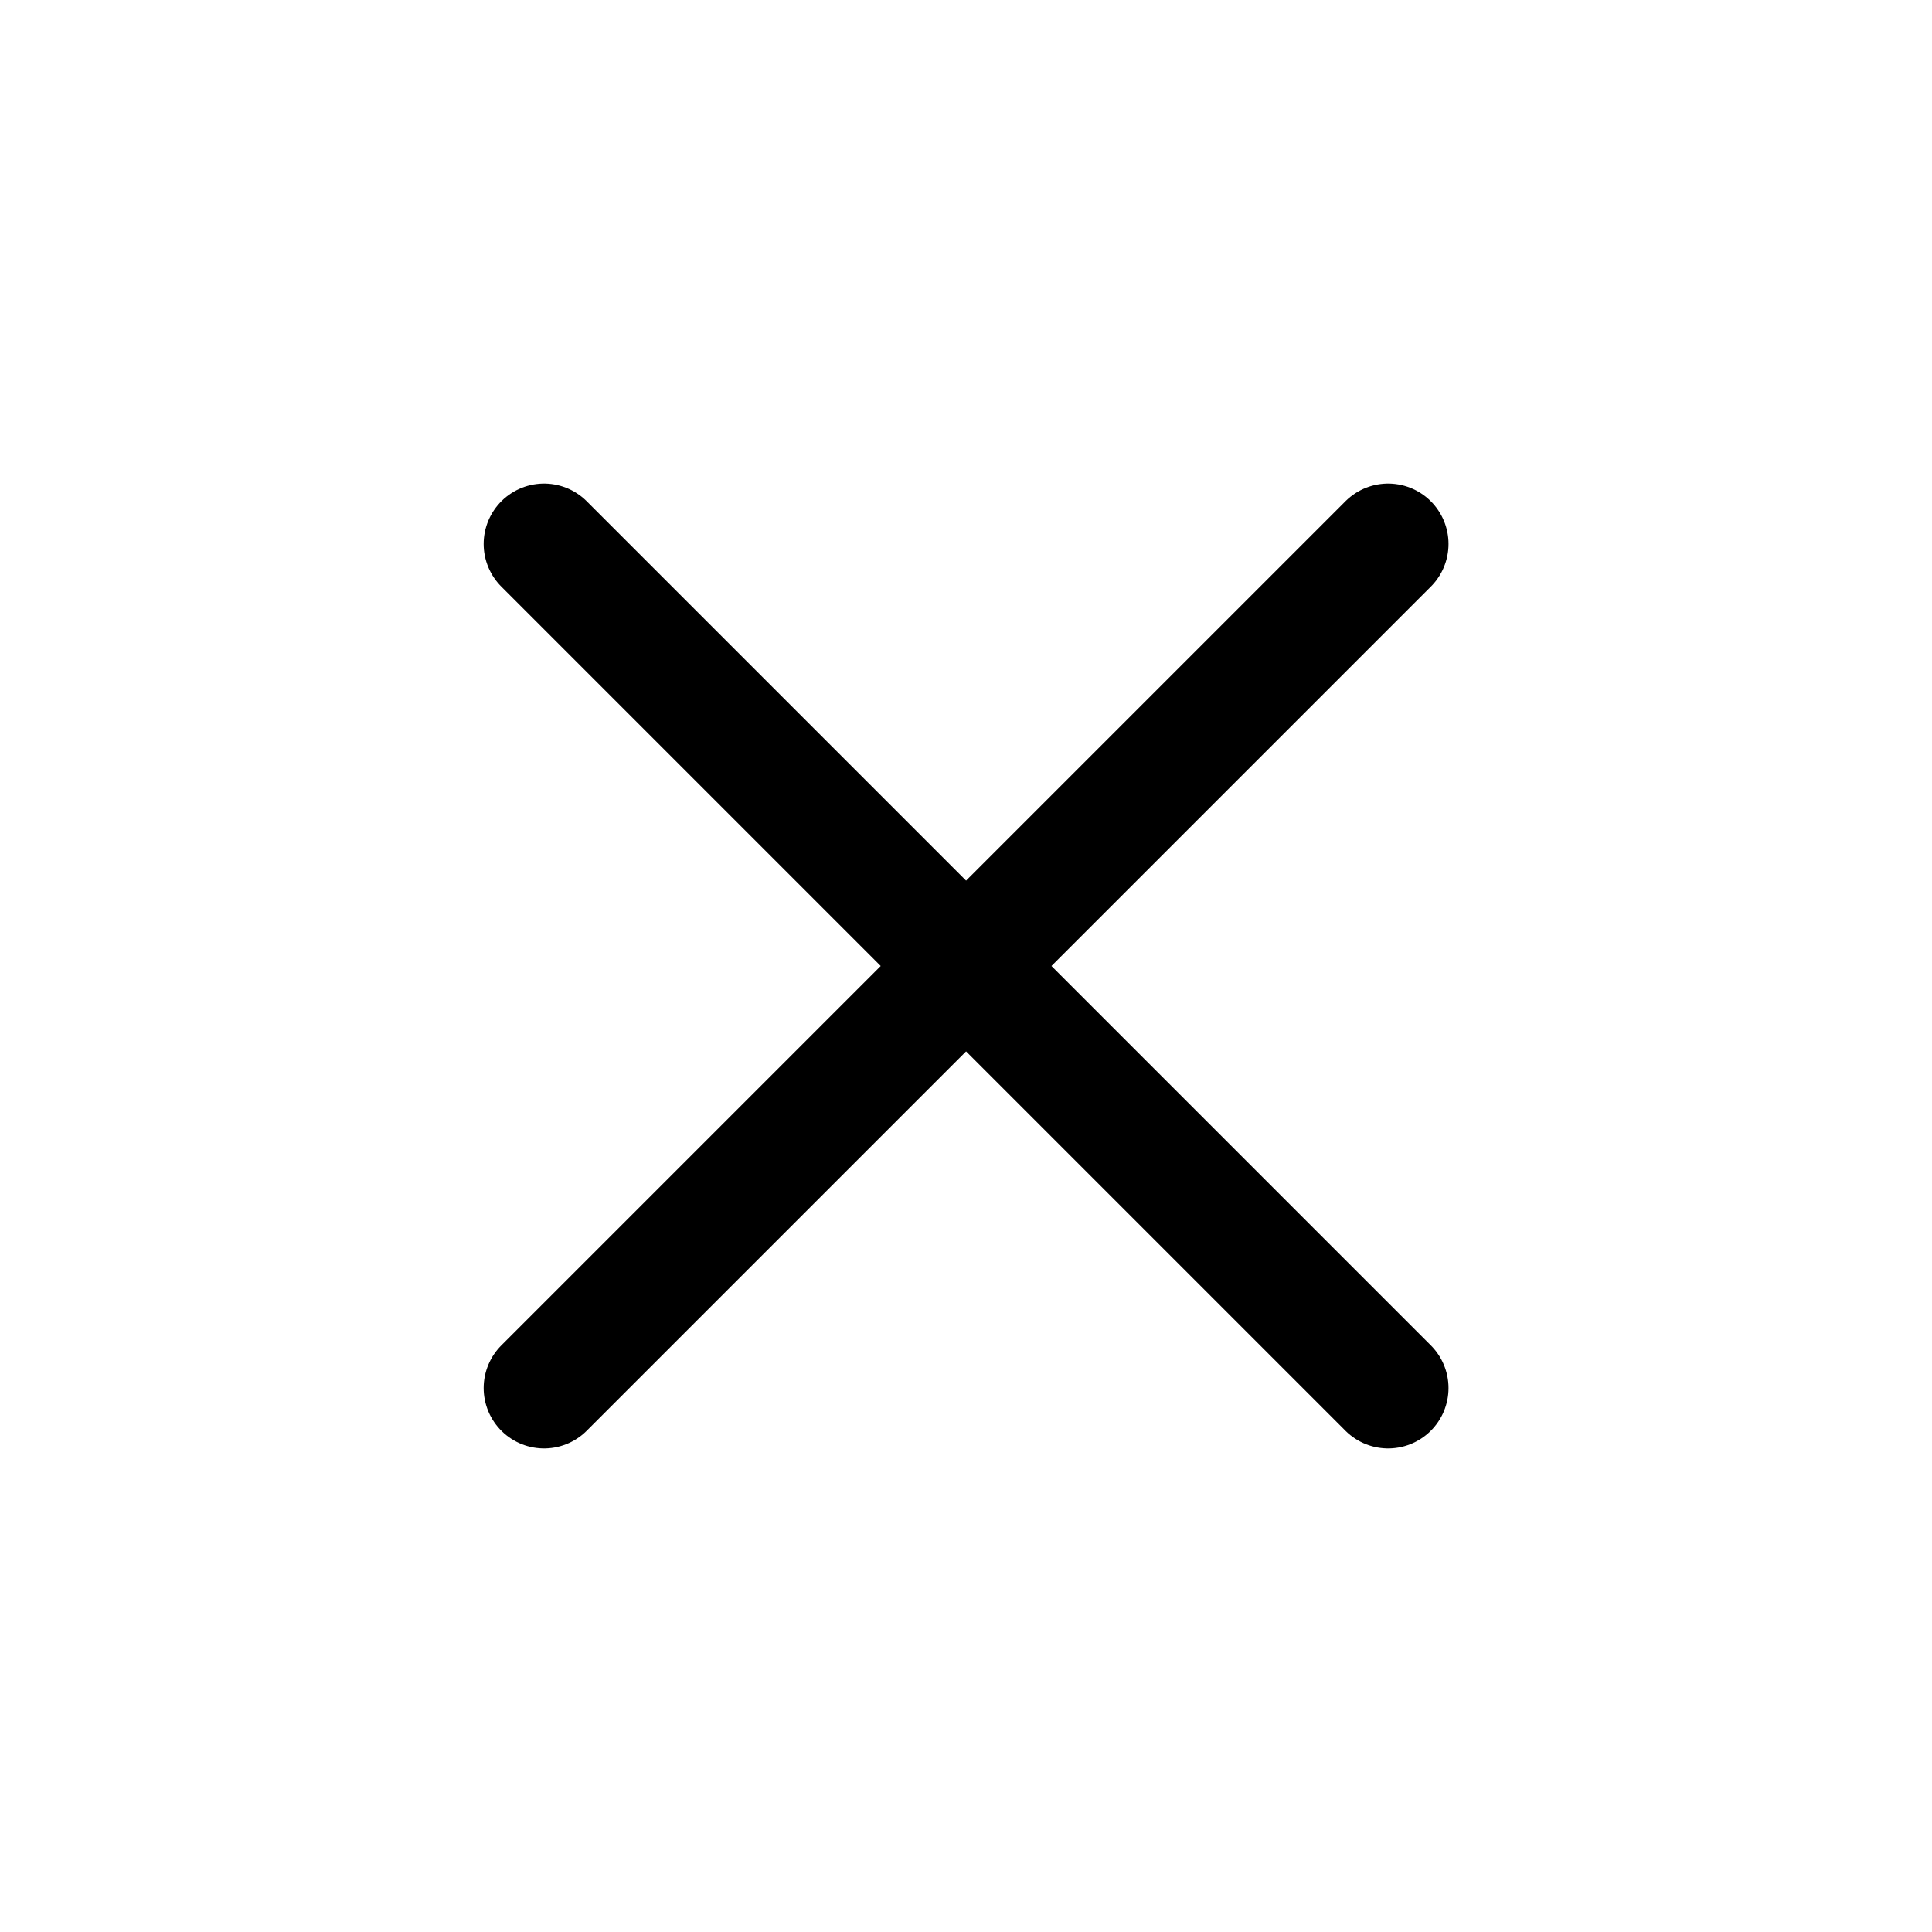
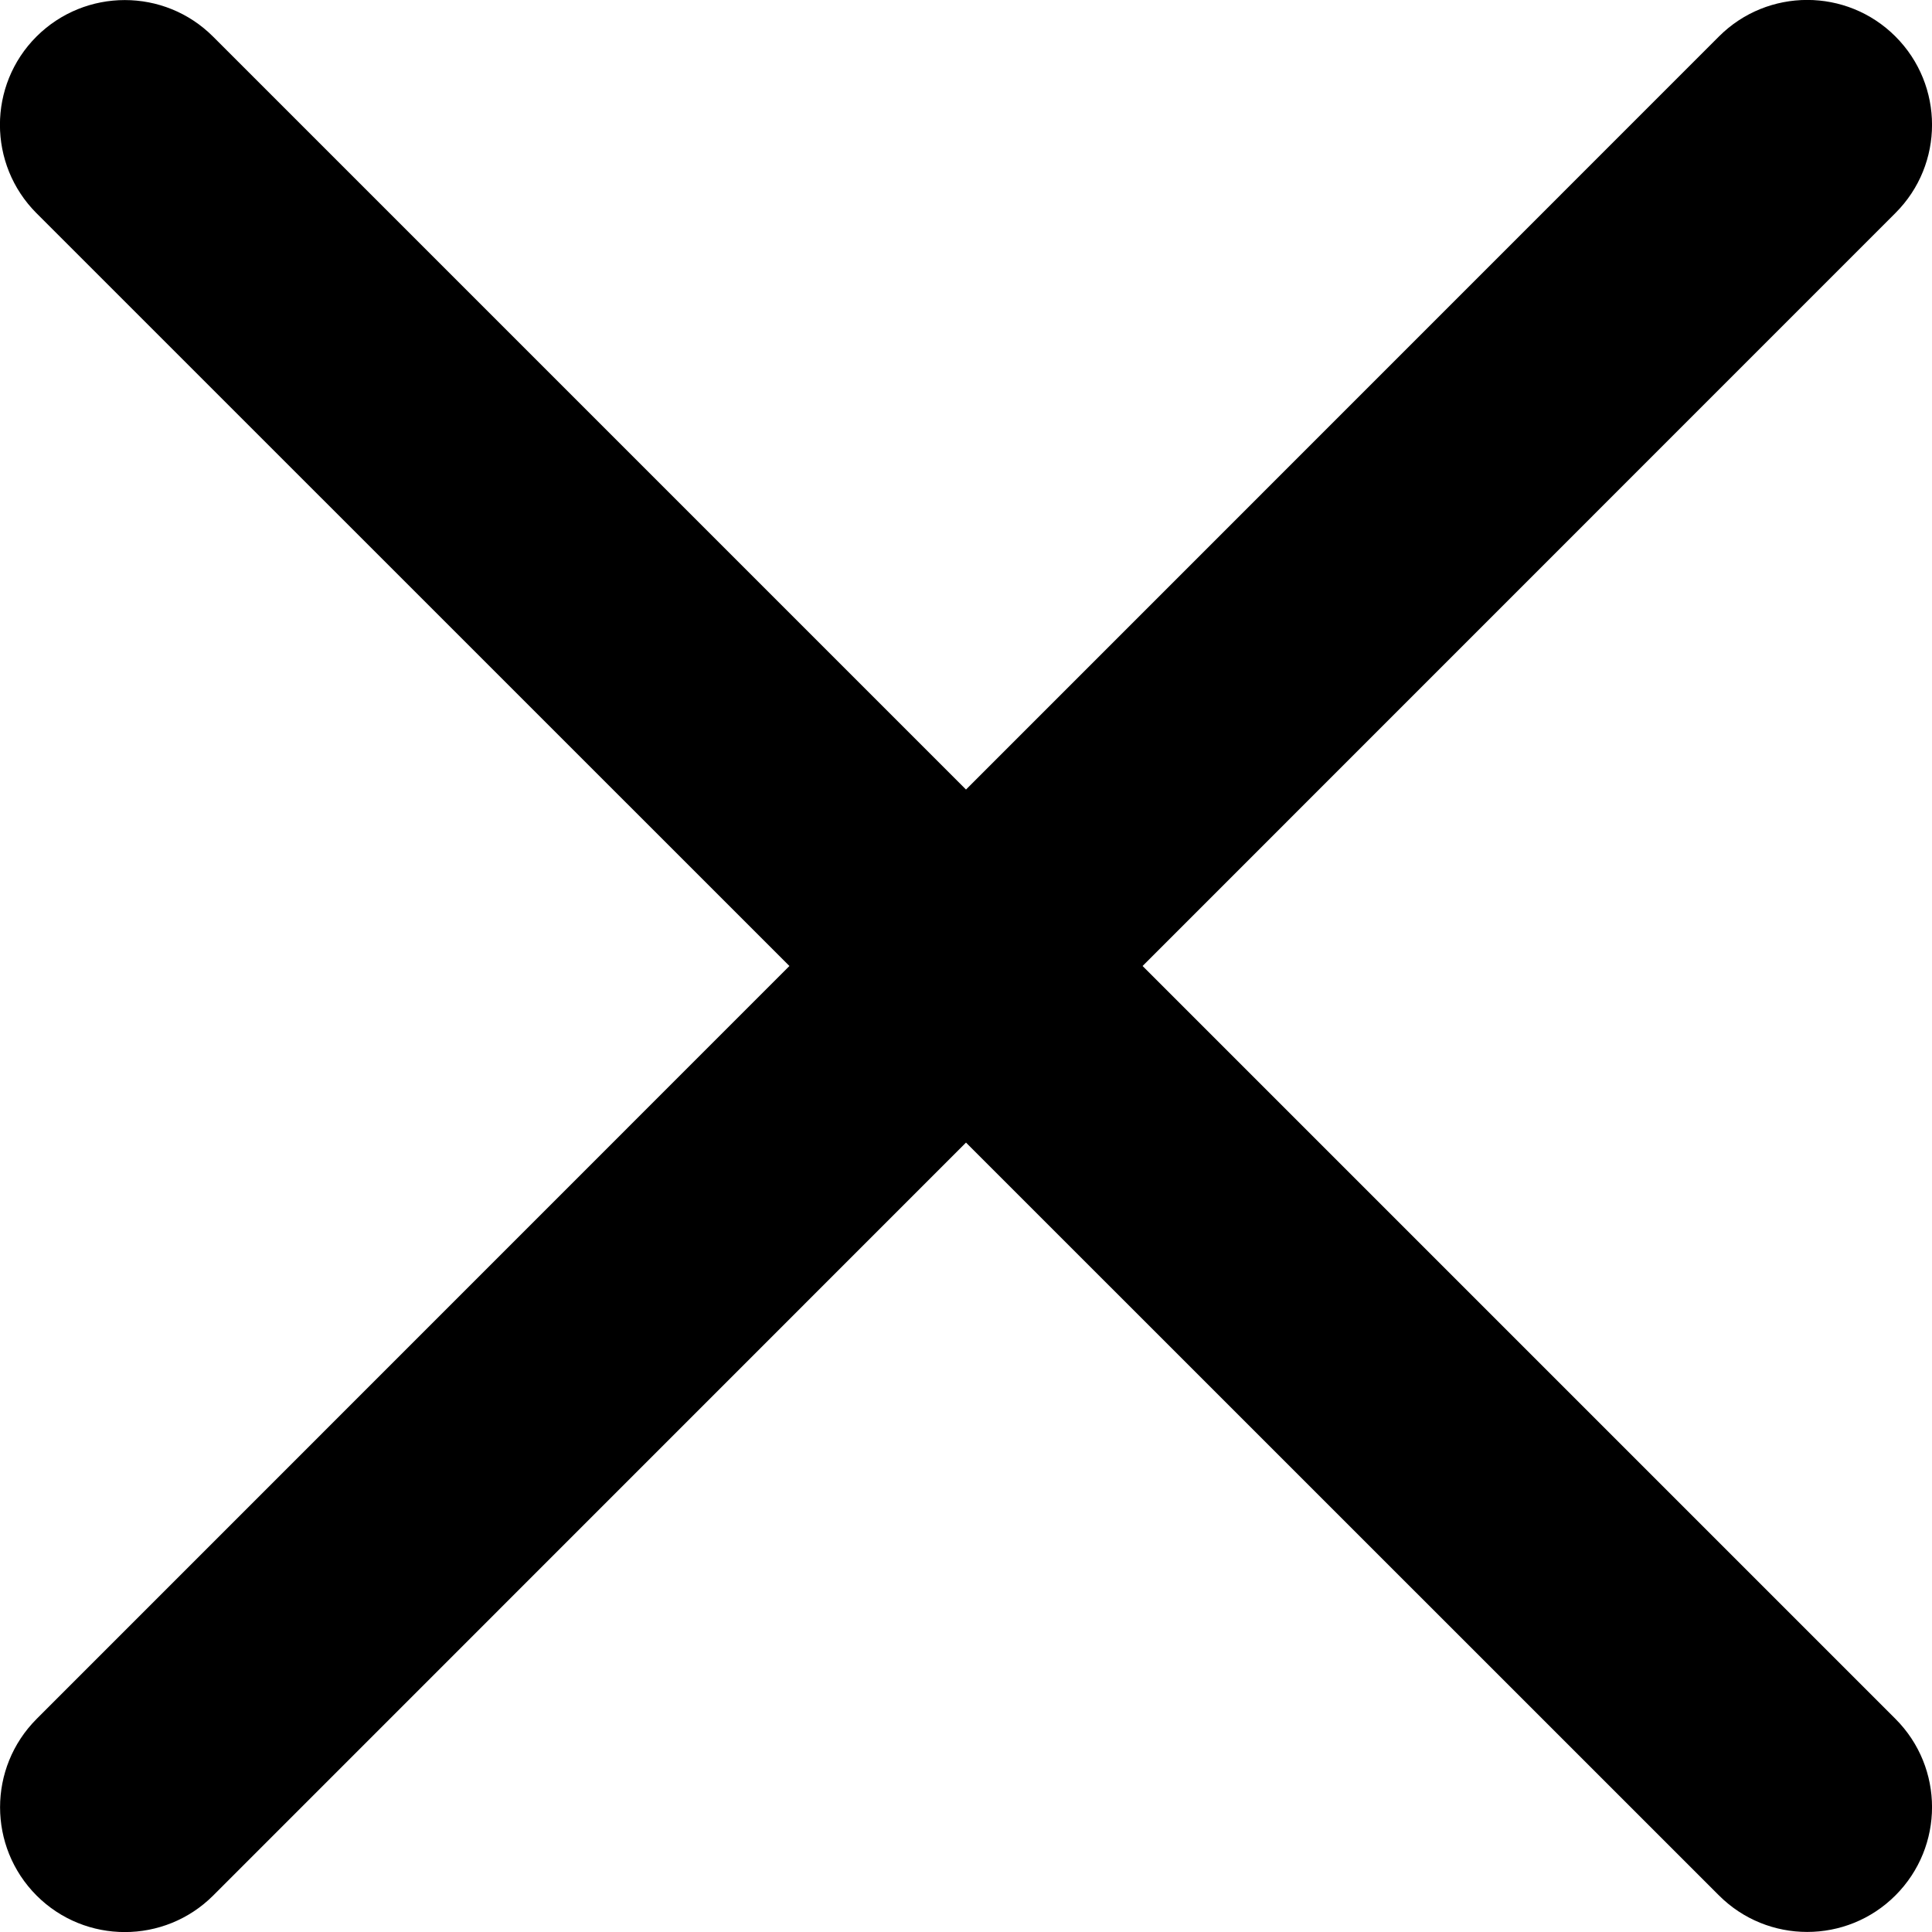
- <svg xmlns="http://www.w3.org/2000/svg" width="24px" height="24px" viewBox="0 0 24 24" fill="none">
-   <path d="M6.758 17.243L12.001 12M17.244 6.757L12.001 12M12.001 12L6.758 6.757M12.001 12L17.244 17.243" stroke="currentColor" stroke-width="1.5" stroke-linecap="round" stroke-linejoin="round" />
+ <svg xmlns="http://www.w3.org/2000/svg" width="15px" height="15px" viewBox="0 0 15 15" fill="none" version="1.1" id="svg1">
+   <defs id="defs1" />
+   <path fill-rule="evenodd" clip-rule="evenodd" d="m 14.716,1.654 c 0.379,-0.378 0.379,-0.992 0,-1.371 -0.378,-0.378 -0.992,-0.378 -1.37,0 L 7.5,6.13 1.654,0.284 c -0.378,-0.378 -0.992,-0.378 -1.371,0 -0.378,0.378 -0.378,0.992 0,1.371 L 6.129,7.5 0.284,13.346 c -0.378,0.379 -0.378,0.992 0,1.371 0.378,0.378 0.992,0.378 1.371,0 L 7.5,8.871 13.346,14.716 c 0.378,0.378 0.992,0.378 1.37,0 0.379,-0.379 0.379,-0.992 0,-1.371 L 8.871,7.5 Z" fill="currentColor" id="path1" style="stroke-width:1.685" />
</svg>
